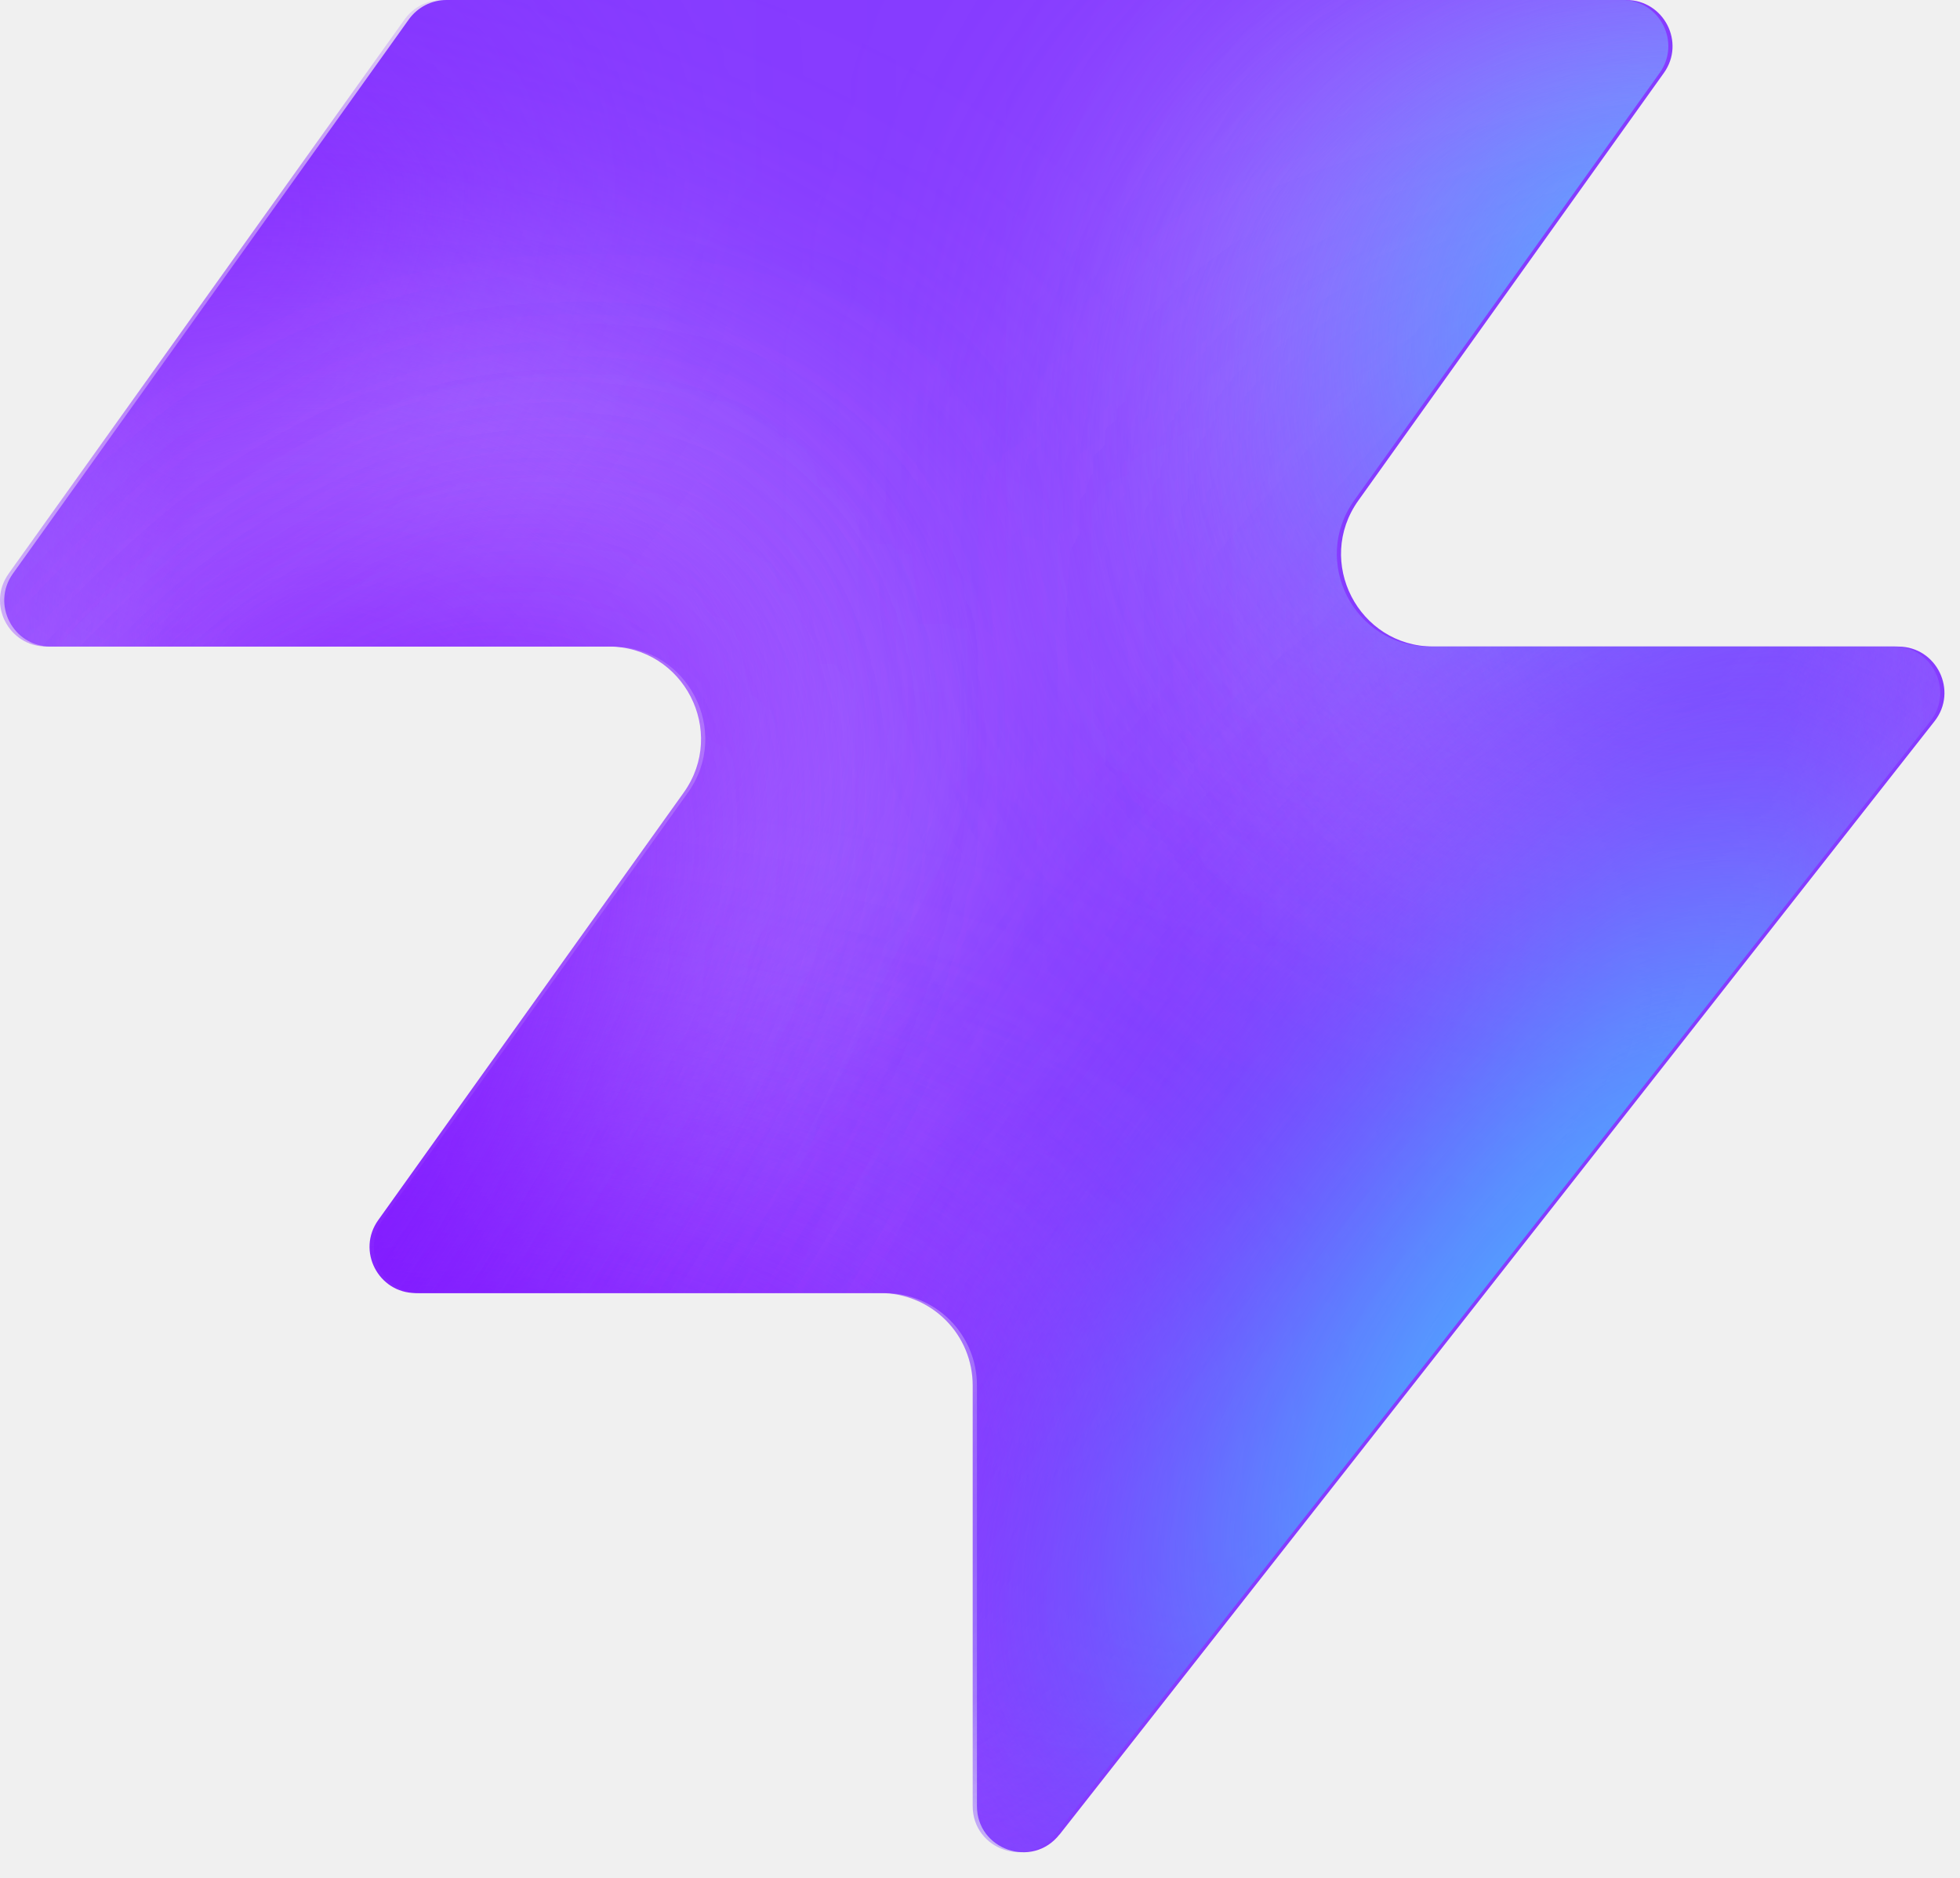
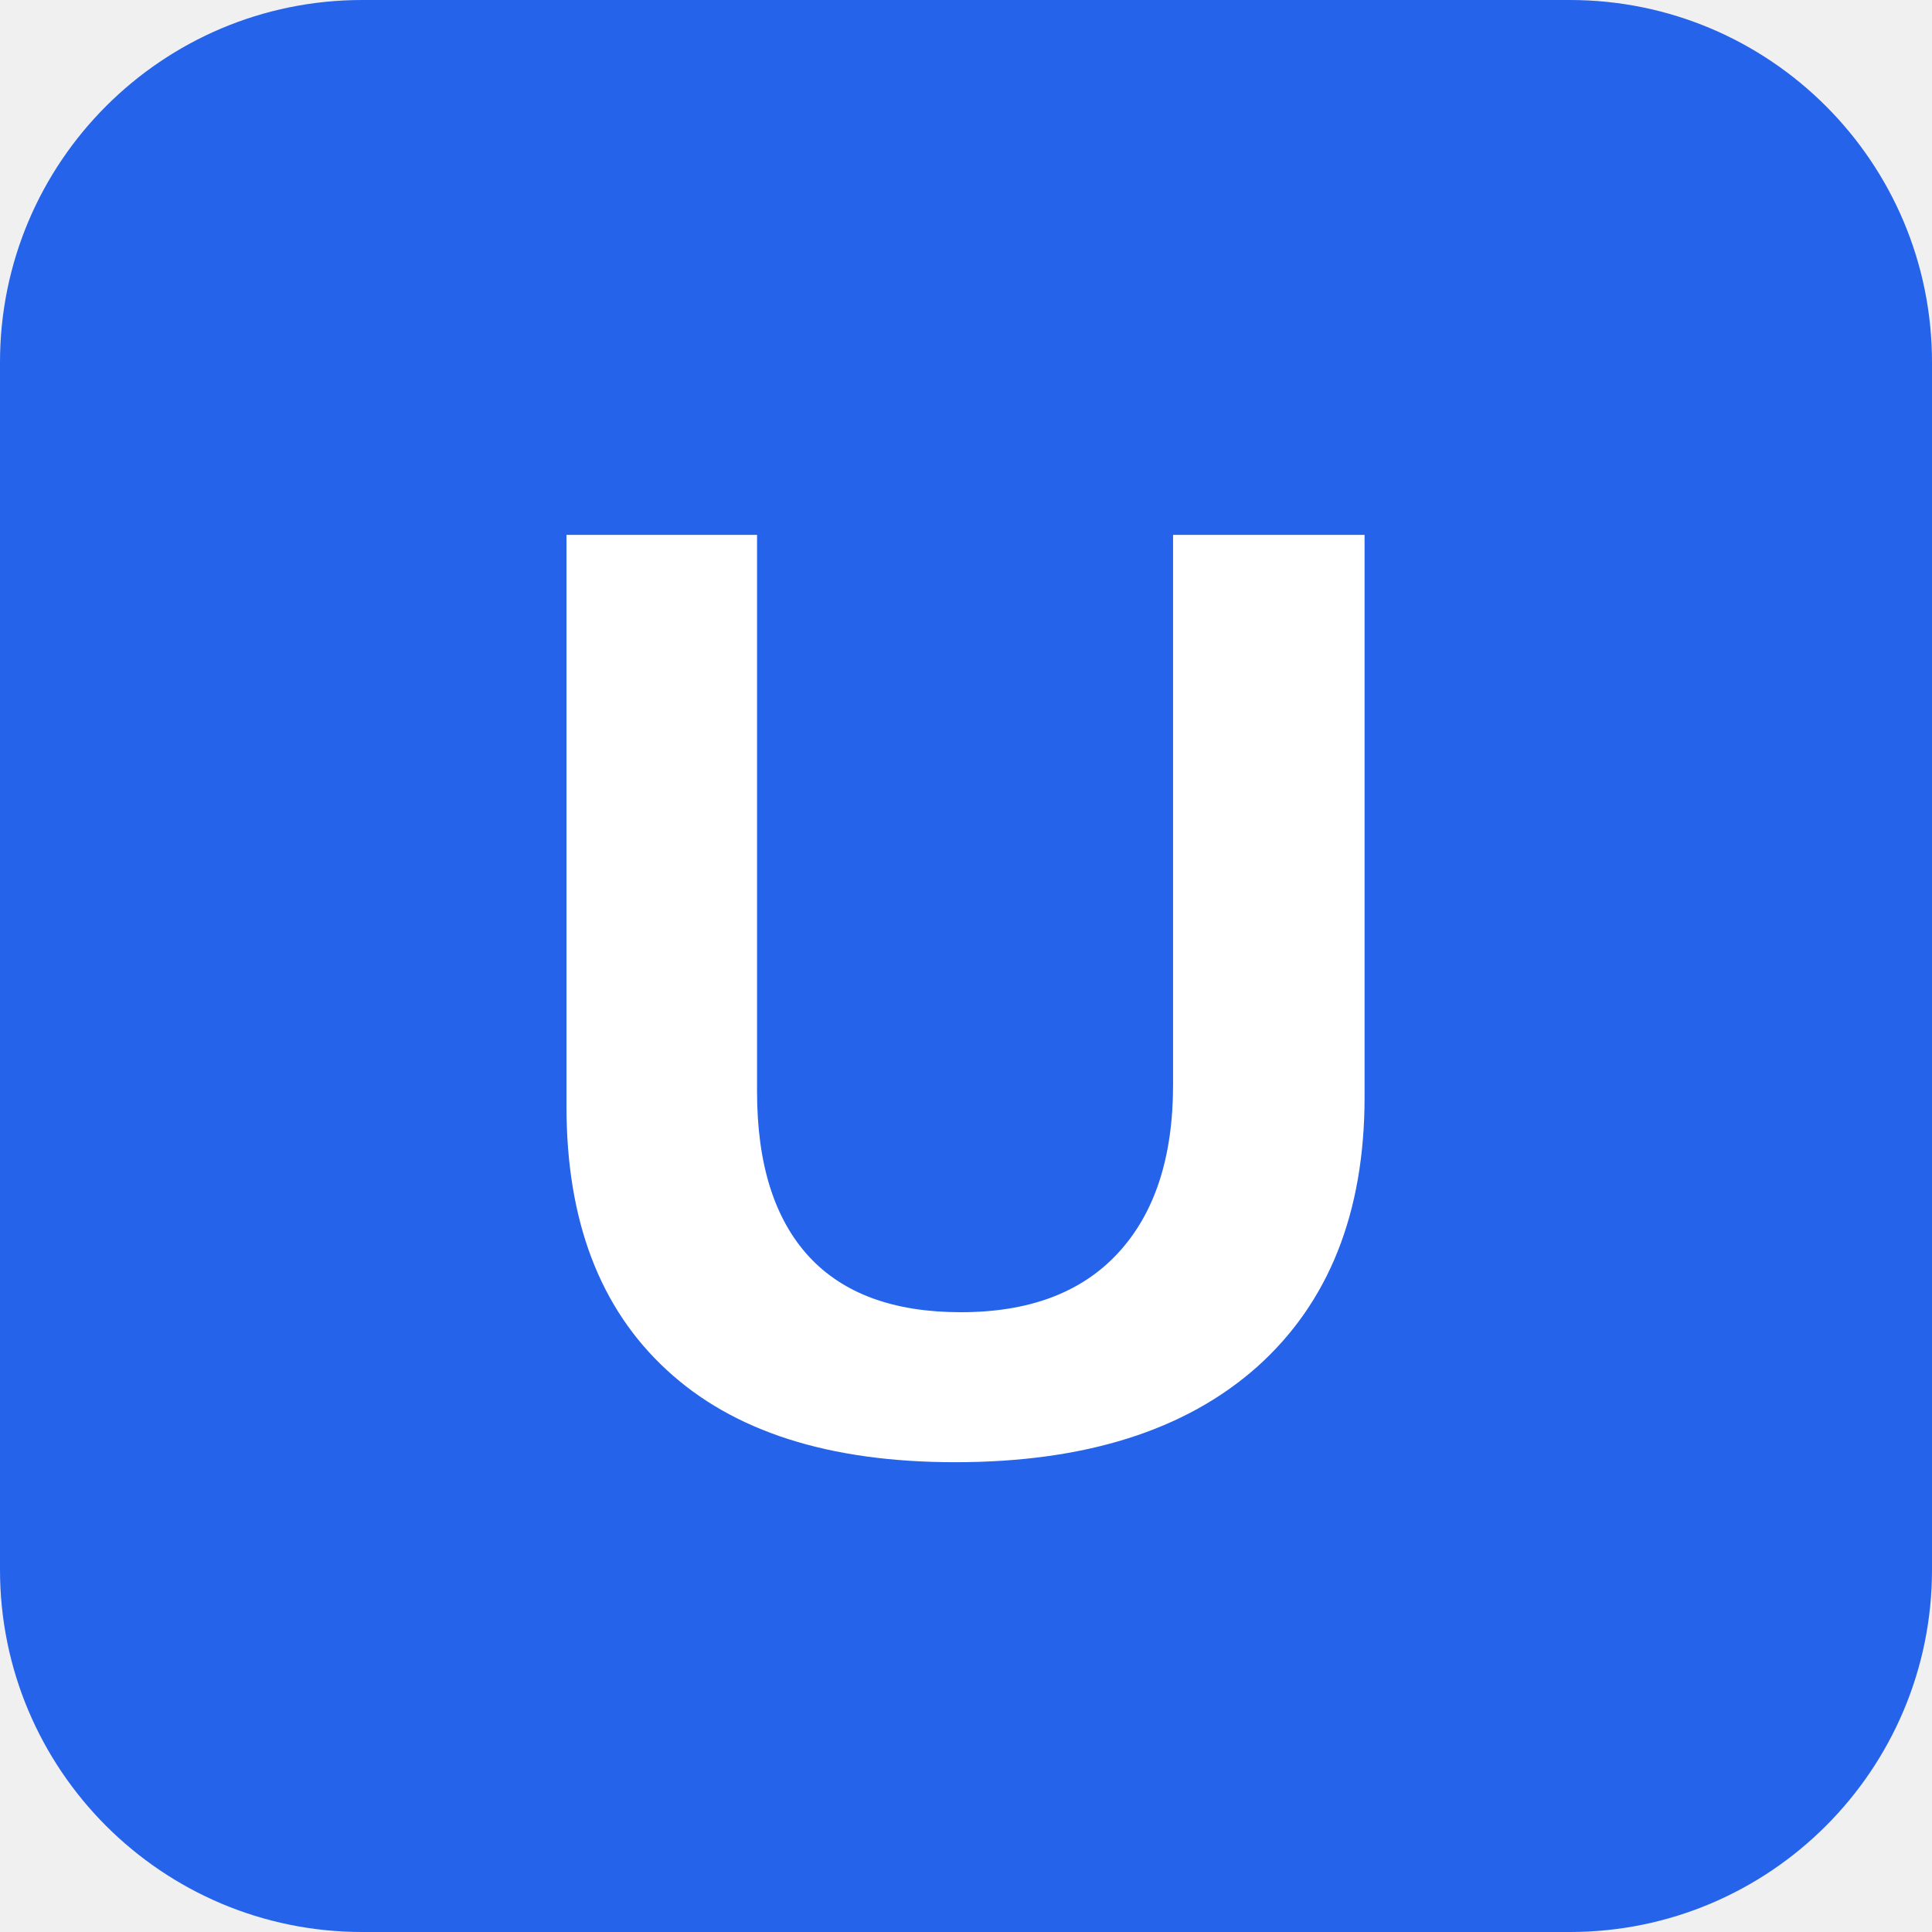
- <svg xmlns="http://www.w3.org/2000/svg" width="48" height="46" fill="none" viewBox="0 0 48 46">
-   <path fill="#863bff" d="M25.946 44.938c-.664.845-2.021.375-2.021-.698V33.937a2.26 2.26 0 0 0-2.262-2.262H10.287c-.92 0-1.456-1.04-.92-1.788l7.48-10.471c1.07-1.497 0-3.578-1.842-3.578H1.237c-.92 0-1.456-1.04-.92-1.788L10.013.474c.214-.297.556-.474.92-.474h28.894c.92 0 1.456 1.04.92 1.788l-7.48 10.471c-1.07 1.498 0 3.579 1.842 3.579h11.377c.943 0 1.473 1.088.89 1.83L25.947 44.94z" style="fill:#863bff;fill:color(display-p3 .525 .23 1);fill-opacity:1" />
-   <mask id="a" width="48" height="46" x="0" y="0" maskUnits="userSpaceOnUse" style="mask-type:alpha">
-     <path fill="#000" d="M25.842 44.938c-.664.844-2.021.375-2.021-.698V33.937a2.26 2.26 0 0 0-2.262-2.262H10.183c-.92 0-1.456-1.04-.92-1.788l7.48-10.471c1.07-1.498 0-3.579-1.842-3.579H1.133c-.92 0-1.456-1.04-.92-1.787L9.91.473c.214-.297.556-.474.92-.474h28.894c.92 0 1.456 1.04.92 1.788l-7.48 10.471c-1.07 1.498 0 3.578 1.842 3.578h11.377c.943 0 1.473 1.088.89 1.832L25.843 44.94z" style="fill:#000;fill-opacity:1" />
-   </mask>
-   <g mask="url(#a)">
-     <g filter="url(#b)">
-       <ellipse cx="5.508" cy="14.704" fill="#ede6ff" rx="5.508" ry="14.704" style="fill:#ede6ff;fill:color(display-p3 .927 .903 1);fill-opacity:1" transform="matrix(.00324 1 1 -.00324 -4.47 31.516)" />
-     </g>
-     <g filter="url(#c)">
-       <ellipse cx="10.399" cy="29.851" fill="#ede6ff" rx="10.399" ry="29.851" style="fill:#ede6ff;fill:color(display-p3 .927 .903 1);fill-opacity:1" transform="matrix(.00324 1 1 -.00324 -39.328 7.883)" />
-     </g>
-     <g filter="url(#d)">
-       <ellipse cx="5.508" cy="30.487" fill="#7e14ff" rx="5.508" ry="30.487" style="fill:#7e14ff;fill:color(display-p3 .492 .077 1);fill-opacity:1" transform="rotate(89.814 -25.913 -14.639)scale(1 -1)" />
-     </g>
-     <g filter="url(#e)">
-       <ellipse cx="5.508" cy="30.599" fill="#7e14ff" rx="5.508" ry="30.599" style="fill:#7e14ff;fill:color(display-p3 .492 .077 1);fill-opacity:1" transform="rotate(89.814 -32.644 -3.334)scale(1 -1)" />
-     </g>
-     <g filter="url(#f)">
-       <ellipse cx="5.508" cy="30.599" fill="#7e14ff" rx="5.508" ry="30.599" style="fill:#7e14ff;fill:color(display-p3 .492 .077 1);fill-opacity:1" transform="matrix(.00324 1 1 -.00324 -34.34 30.47)" />
-     </g>
-     <g filter="url(#g)">
-       <ellipse cx="14.072" cy="22.078" fill="#ede6ff" rx="14.072" ry="22.078" style="fill:#ede6ff;fill:color(display-p3 .927 .903 1);fill-opacity:1" transform="rotate(93.35 24.506 48.493)scale(-1 1)" />
-     </g>
-     <g filter="url(#h)">
-       <ellipse cx="3.47" cy="21.501" fill="#7e14ff" rx="3.47" ry="21.501" style="fill:#7e14ff;fill:color(display-p3 .492 .077 1);fill-opacity:1" transform="rotate(89.009 28.708 47.59)scale(-1 1)" />
-     </g>
-     <g filter="url(#i)">
-       <ellipse cx="3.47" cy="21.501" fill="#7e14ff" rx="3.47" ry="21.501" style="fill:#7e14ff;fill:color(display-p3 .492 .077 1);fill-opacity:1" transform="rotate(89.009 28.708 47.59)scale(-1 1)" />
-     </g>
-     <g filter="url(#j)">
-       <ellipse cx=".387" cy="8.972" fill="#7e14ff" rx="4.407" ry="29.108" style="fill:#7e14ff;fill:color(display-p3 .492 .077 1);fill-opacity:1" transform="rotate(39.51 .387 8.972)" />
-     </g>
-     <g filter="url(#k)">
-       <ellipse cx="47.523" cy="-6.092" fill="#7e14ff" rx="4.407" ry="29.108" style="fill:#7e14ff;fill:color(display-p3 .492 .077 1);fill-opacity:1" transform="rotate(37.892 47.523 -6.092)" />
-     </g>
-     <g filter="url(#l)">
-       <ellipse cx="41.412" cy="6.333" fill="#47bfff" rx="5.971" ry="9.665" style="fill:#47bfff;fill:color(display-p3 .28 .748 1);fill-opacity:1" transform="rotate(37.892 41.412 6.333)" />
-     </g>
-     <g filter="url(#m)">
-       <ellipse cx="-1.879" cy="38.332" fill="#7e14ff" rx="4.407" ry="29.108" style="fill:#7e14ff;fill:color(display-p3 .492 .077 1);fill-opacity:1" transform="rotate(37.892 -1.88 38.332)" />
-     </g>
-     <g filter="url(#n)">
-       <ellipse cx="-1.879" cy="38.332" fill="#7e14ff" rx="4.407" ry="29.108" style="fill:#7e14ff;fill:color(display-p3 .492 .077 1);fill-opacity:1" transform="rotate(37.892 -1.88 38.332)" />
-     </g>
-     <g filter="url(#o)">
-       <ellipse cx="35.651" cy="29.907" fill="#7e14ff" rx="4.407" ry="29.108" style="fill:#7e14ff;fill:color(display-p3 .492 .077 1);fill-opacity:1" transform="rotate(37.892 35.651 29.907)" />
-     </g>
-     <g filter="url(#p)">
-       <ellipse cx="38.418" cy="32.4" fill="#47bfff" rx="5.971" ry="15.297" style="fill:#47bfff;fill:color(display-p3 .28 .748 1);fill-opacity:1" transform="rotate(37.892 38.418 32.4)" />
-     </g>
-   </g>
-   <defs>
-     <filter id="b" width="60.045" height="41.654" x="-19.77" y="16.149" color-interpolation-filters="sRGB" filterUnits="userSpaceOnUse">
-       <feFlood flood-opacity="0" result="BackgroundImageFix" />
-       <feBlend in="SourceGraphic" in2="BackgroundImageFix" result="shape" />
-       <feGaussianBlur result="effect1_foregroundBlur_2002_17158" stdDeviation="7.659" />
-     </filter>
-     <filter id="c" width="90.34" height="51.437" x="-54.613" y="-7.533" color-interpolation-filters="sRGB" filterUnits="userSpaceOnUse">
-       <feFlood flood-opacity="0" result="BackgroundImageFix" />
-       <feBlend in="SourceGraphic" in2="BackgroundImageFix" result="shape" />
-       <feGaussianBlur result="effect1_foregroundBlur_2002_17158" stdDeviation="7.659" />
-     </filter>
-     <filter id="d" width="79.355" height="29.4" x="-49.64" y="2.03" color-interpolation-filters="sRGB" filterUnits="userSpaceOnUse">
-       <feFlood flood-opacity="0" result="BackgroundImageFix" />
-       <feBlend in="SourceGraphic" in2="BackgroundImageFix" result="shape" />
-       <feGaussianBlur result="effect1_foregroundBlur_2002_17158" stdDeviation="4.596" />
-     </filter>
-     <filter id="e" width="79.579" height="29.4" x="-45.045" y="20.029" color-interpolation-filters="sRGB" filterUnits="userSpaceOnUse">
-       <feFlood flood-opacity="0" result="BackgroundImageFix" />
-       <feBlend in="SourceGraphic" in2="BackgroundImageFix" result="shape" />
-       <feGaussianBlur result="effect1_foregroundBlur_2002_17158" stdDeviation="4.596" />
-     </filter>
-     <filter id="f" width="79.579" height="29.4" x="-43.513" y="21.178" color-interpolation-filters="sRGB" filterUnits="userSpaceOnUse">
-       <feFlood flood-opacity="0" result="BackgroundImageFix" />
-       <feBlend in="SourceGraphic" in2="BackgroundImageFix" result="shape" />
-       <feGaussianBlur result="effect1_foregroundBlur_2002_17158" stdDeviation="4.596" />
-     </filter>
-     <filter id="g" width="74.749" height="58.852" x="15.756" y="-17.901" color-interpolation-filters="sRGB" filterUnits="userSpaceOnUse">
-       <feFlood flood-opacity="0" result="BackgroundImageFix" />
-       <feBlend in="SourceGraphic" in2="BackgroundImageFix" result="shape" />
-       <feGaussianBlur result="effect1_foregroundBlur_2002_17158" stdDeviation="7.659" />
-     </filter>
-     <filter id="h" width="61.377" height="25.362" x="23.548" y="2.284" color-interpolation-filters="sRGB" filterUnits="userSpaceOnUse">
-       <feFlood flood-opacity="0" result="BackgroundImageFix" />
-       <feBlend in="SourceGraphic" in2="BackgroundImageFix" result="shape" />
-       <feGaussianBlur result="effect1_foregroundBlur_2002_17158" stdDeviation="4.596" />
-     </filter>
-     <filter id="i" width="61.377" height="25.362" x="23.548" y="2.284" color-interpolation-filters="sRGB" filterUnits="userSpaceOnUse">
-       <feFlood flood-opacity="0" result="BackgroundImageFix" />
-       <feBlend in="SourceGraphic" in2="BackgroundImageFix" result="shape" />
-       <feGaussianBlur result="effect1_foregroundBlur_2002_17158" stdDeviation="4.596" />
-     </filter>
-     <filter id="j" width="56.045" height="63.649" x="-27.636" y="-22.853" color-interpolation-filters="sRGB" filterUnits="userSpaceOnUse">
-       <feFlood flood-opacity="0" result="BackgroundImageFix" />
-       <feBlend in="SourceGraphic" in2="BackgroundImageFix" result="shape" />
-       <feGaussianBlur result="effect1_foregroundBlur_2002_17158" stdDeviation="4.596" />
-     </filter>
-     <filter id="k" width="54.814" height="64.646" x="20.116" y="-38.415" color-interpolation-filters="sRGB" filterUnits="userSpaceOnUse">
-       <feFlood flood-opacity="0" result="BackgroundImageFix" />
-       <feBlend in="SourceGraphic" in2="BackgroundImageFix" result="shape" />
-       <feGaussianBlur result="effect1_foregroundBlur_2002_17158" stdDeviation="4.596" />
-     </filter>
-     <filter id="l" width="33.541" height="35.313" x="24.641" y="-11.323" color-interpolation-filters="sRGB" filterUnits="userSpaceOnUse">
-       <feFlood flood-opacity="0" result="BackgroundImageFix" />
-       <feBlend in="SourceGraphic" in2="BackgroundImageFix" result="shape" />
-       <feGaussianBlur result="effect1_foregroundBlur_2002_17158" stdDeviation="4.596" />
-     </filter>
-     <filter id="m" width="54.814" height="64.646" x="-29.286" y="6.009" color-interpolation-filters="sRGB" filterUnits="userSpaceOnUse">
-       <feFlood flood-opacity="0" result="BackgroundImageFix" />
-       <feBlend in="SourceGraphic" in2="BackgroundImageFix" result="shape" />
-       <feGaussianBlur result="effect1_foregroundBlur_2002_17158" stdDeviation="4.596" />
-     </filter>
-     <filter id="n" width="54.814" height="64.646" x="-29.286" y="6.009" color-interpolation-filters="sRGB" filterUnits="userSpaceOnUse">
-       <feFlood flood-opacity="0" result="BackgroundImageFix" />
-       <feBlend in="SourceGraphic" in2="BackgroundImageFix" result="shape" />
-       <feGaussianBlur result="effect1_foregroundBlur_2002_17158" stdDeviation="4.596" />
-     </filter>
-     <filter id="o" width="54.814" height="64.646" x="8.244" y="-2.416" color-interpolation-filters="sRGB" filterUnits="userSpaceOnUse">
-       <feFlood flood-opacity="0" result="BackgroundImageFix" />
-       <feBlend in="SourceGraphic" in2="BackgroundImageFix" result="shape" />
-       <feGaussianBlur result="effect1_foregroundBlur_2002_17158" stdDeviation="4.596" />
-     </filter>
-     <filter id="p" width="39.409" height="43.623" x="18.713" y="10.588" color-interpolation-filters="sRGB" filterUnits="userSpaceOnUse">
-       <feFlood flood-opacity="0" result="BackgroundImageFix" />
-       <feBlend in="SourceGraphic" in2="BackgroundImageFix" result="shape" />
-       <feGaussianBlur result="effect1_foregroundBlur_2002_17158" stdDeviation="4.596" />
-     </filter>
-   </defs>
+ <svg xmlns="http://www.w3.org/2000/svg" width="32" height="32" viewBox="0 0 32 32">
+   <rect width="32" height="32" rx="6" fill="#2563eb" />
+   <text x="16" y="24" text-anchor="middle" font-family="Arial, sans-serif" font-weight="700" font-size="22" fill="white">U</text>
</svg>
